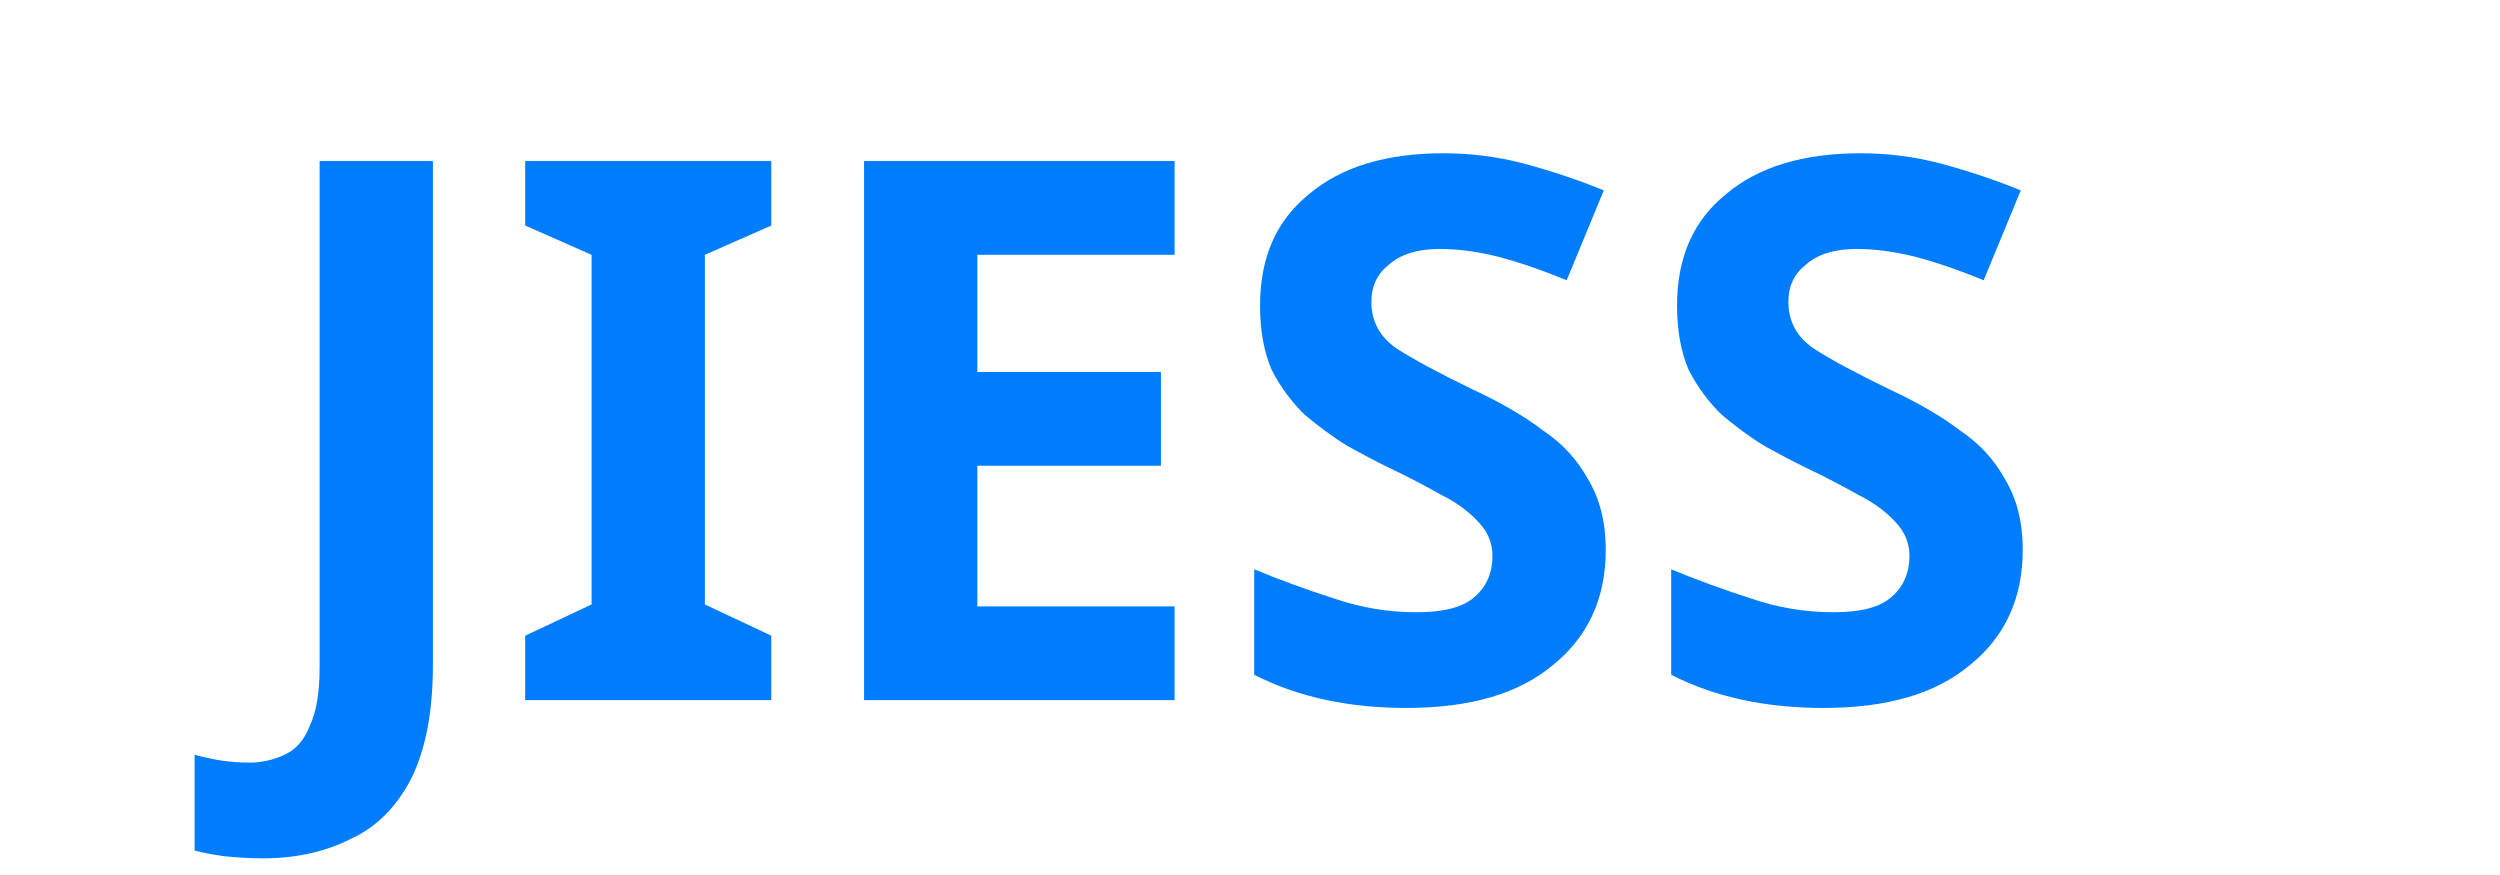
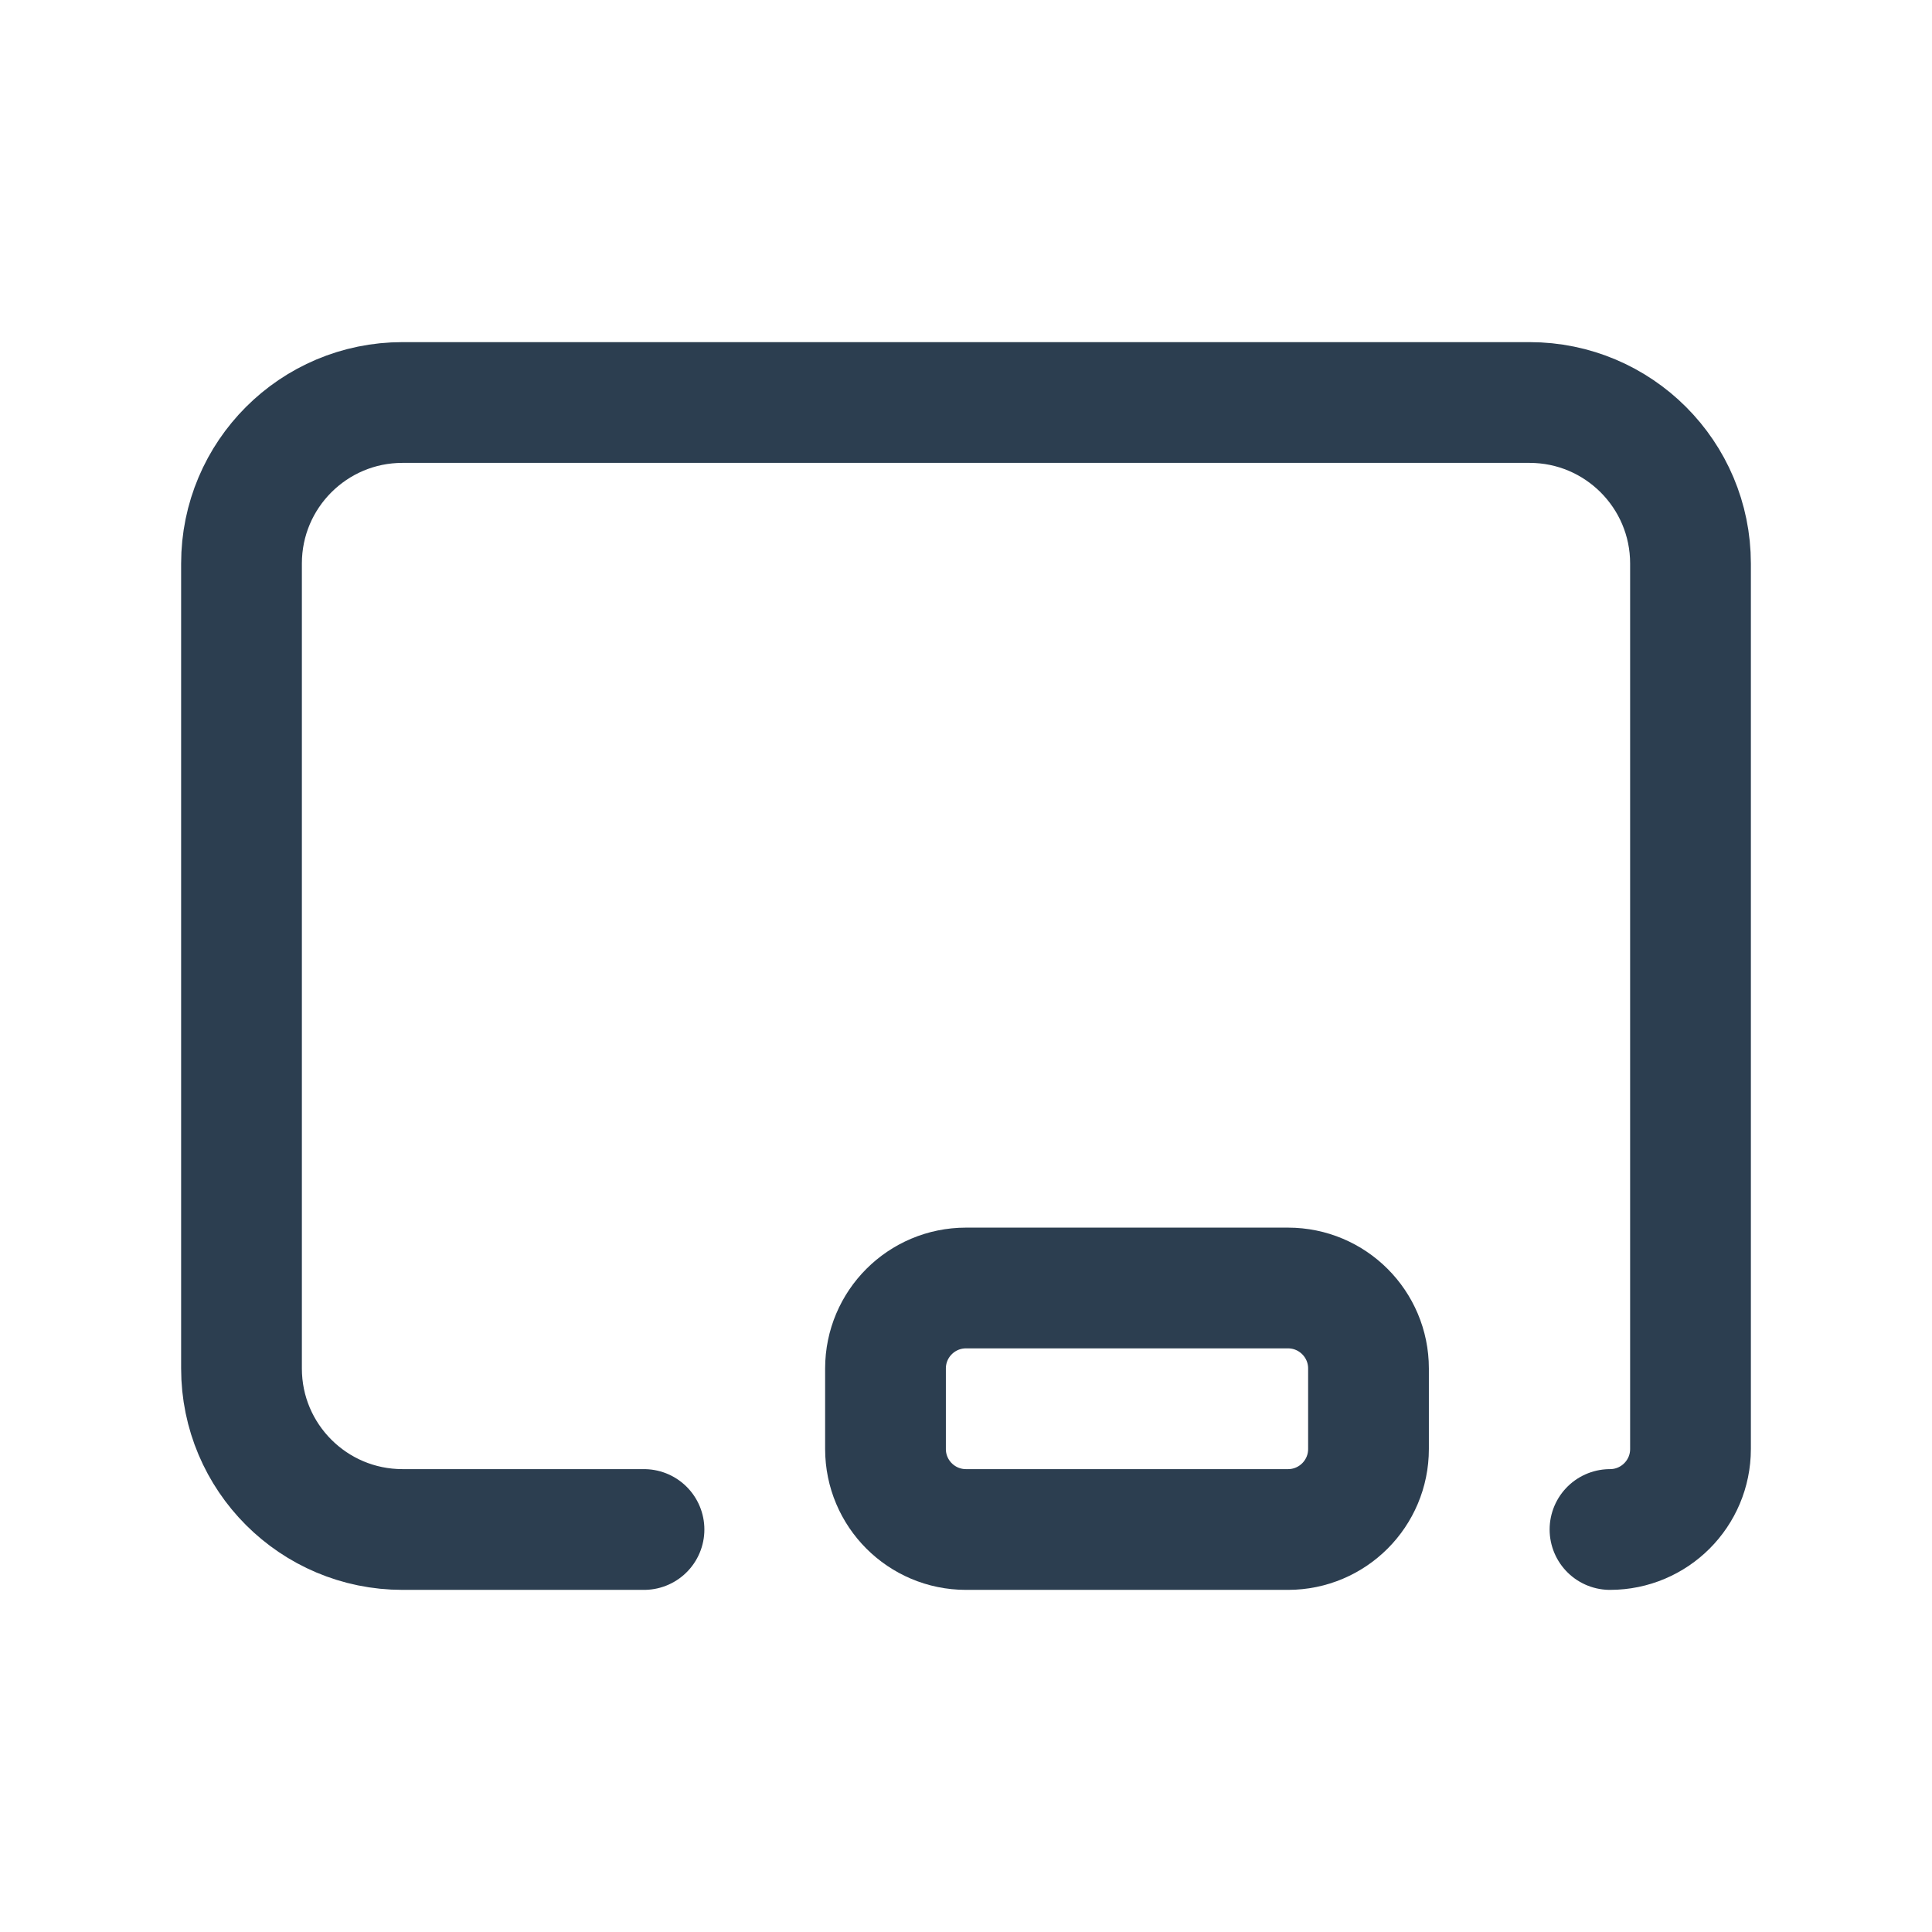
- <svg xmlns="http://www.w3.org/2000/svg" id="ek9DdJcXi8R1" viewBox="0 0 20 7" shape-rendering="geometricPrecision" text-rendering="geometricPrecision" style="background-color:transparent">
-   <text dx="0" dy="0" font-family="&quot;ek9DdJcXi8R1:::Roboto&quot;" font-size="6.05" font-weight="700" transform="translate(2.010076 5.601138)" fill="#007dfc" stroke-width="0">
-     <tspan y="0" font-weight="700" stroke-width="0">
- JIESS
- </tspan>
-   </text>
-   <style>
- @font-face {font-family: 'ek9DdJcXi8R1:::Roboto';font-style: normal;font-weight: 700;src: url(https://fonts.gstatic.com/l/font?kit=KFOlCnqEu92Fr1MmWUlvAwU5b4i4xg&amp;skey=c06e7213f788649e&amp;v=v30) format('truetype');}
- </style>
+ <svg xmlns="http://www.w3.org/2000/svg" class="icon icon-tabler icon-tabler-chalkboard" width="44" height="44" viewBox="0 0 24 24" stroke-width="1.5" stroke="#2c3e50" fill="none" stroke-linecap="round" stroke-linejoin="round">
+   <path stroke="none" d="M0 0h24v24H0z" fill="none" />
+   <path d="M8 19h-3a2 2 0 0 1 -2 -2v-10a2 2 0 0 1 2 -2h14a2 2 0 0 1 2 2v11a1 1 0 0 1 -1 1" />
+   <path d="M11 16m0 1a1 1 0 0 1 1 -1h4a1 1 0 0 1 1 1v1a1 1 0 0 1 -1 1h-4a1 1 0 0 1 -1 -1z" />
</svg>
